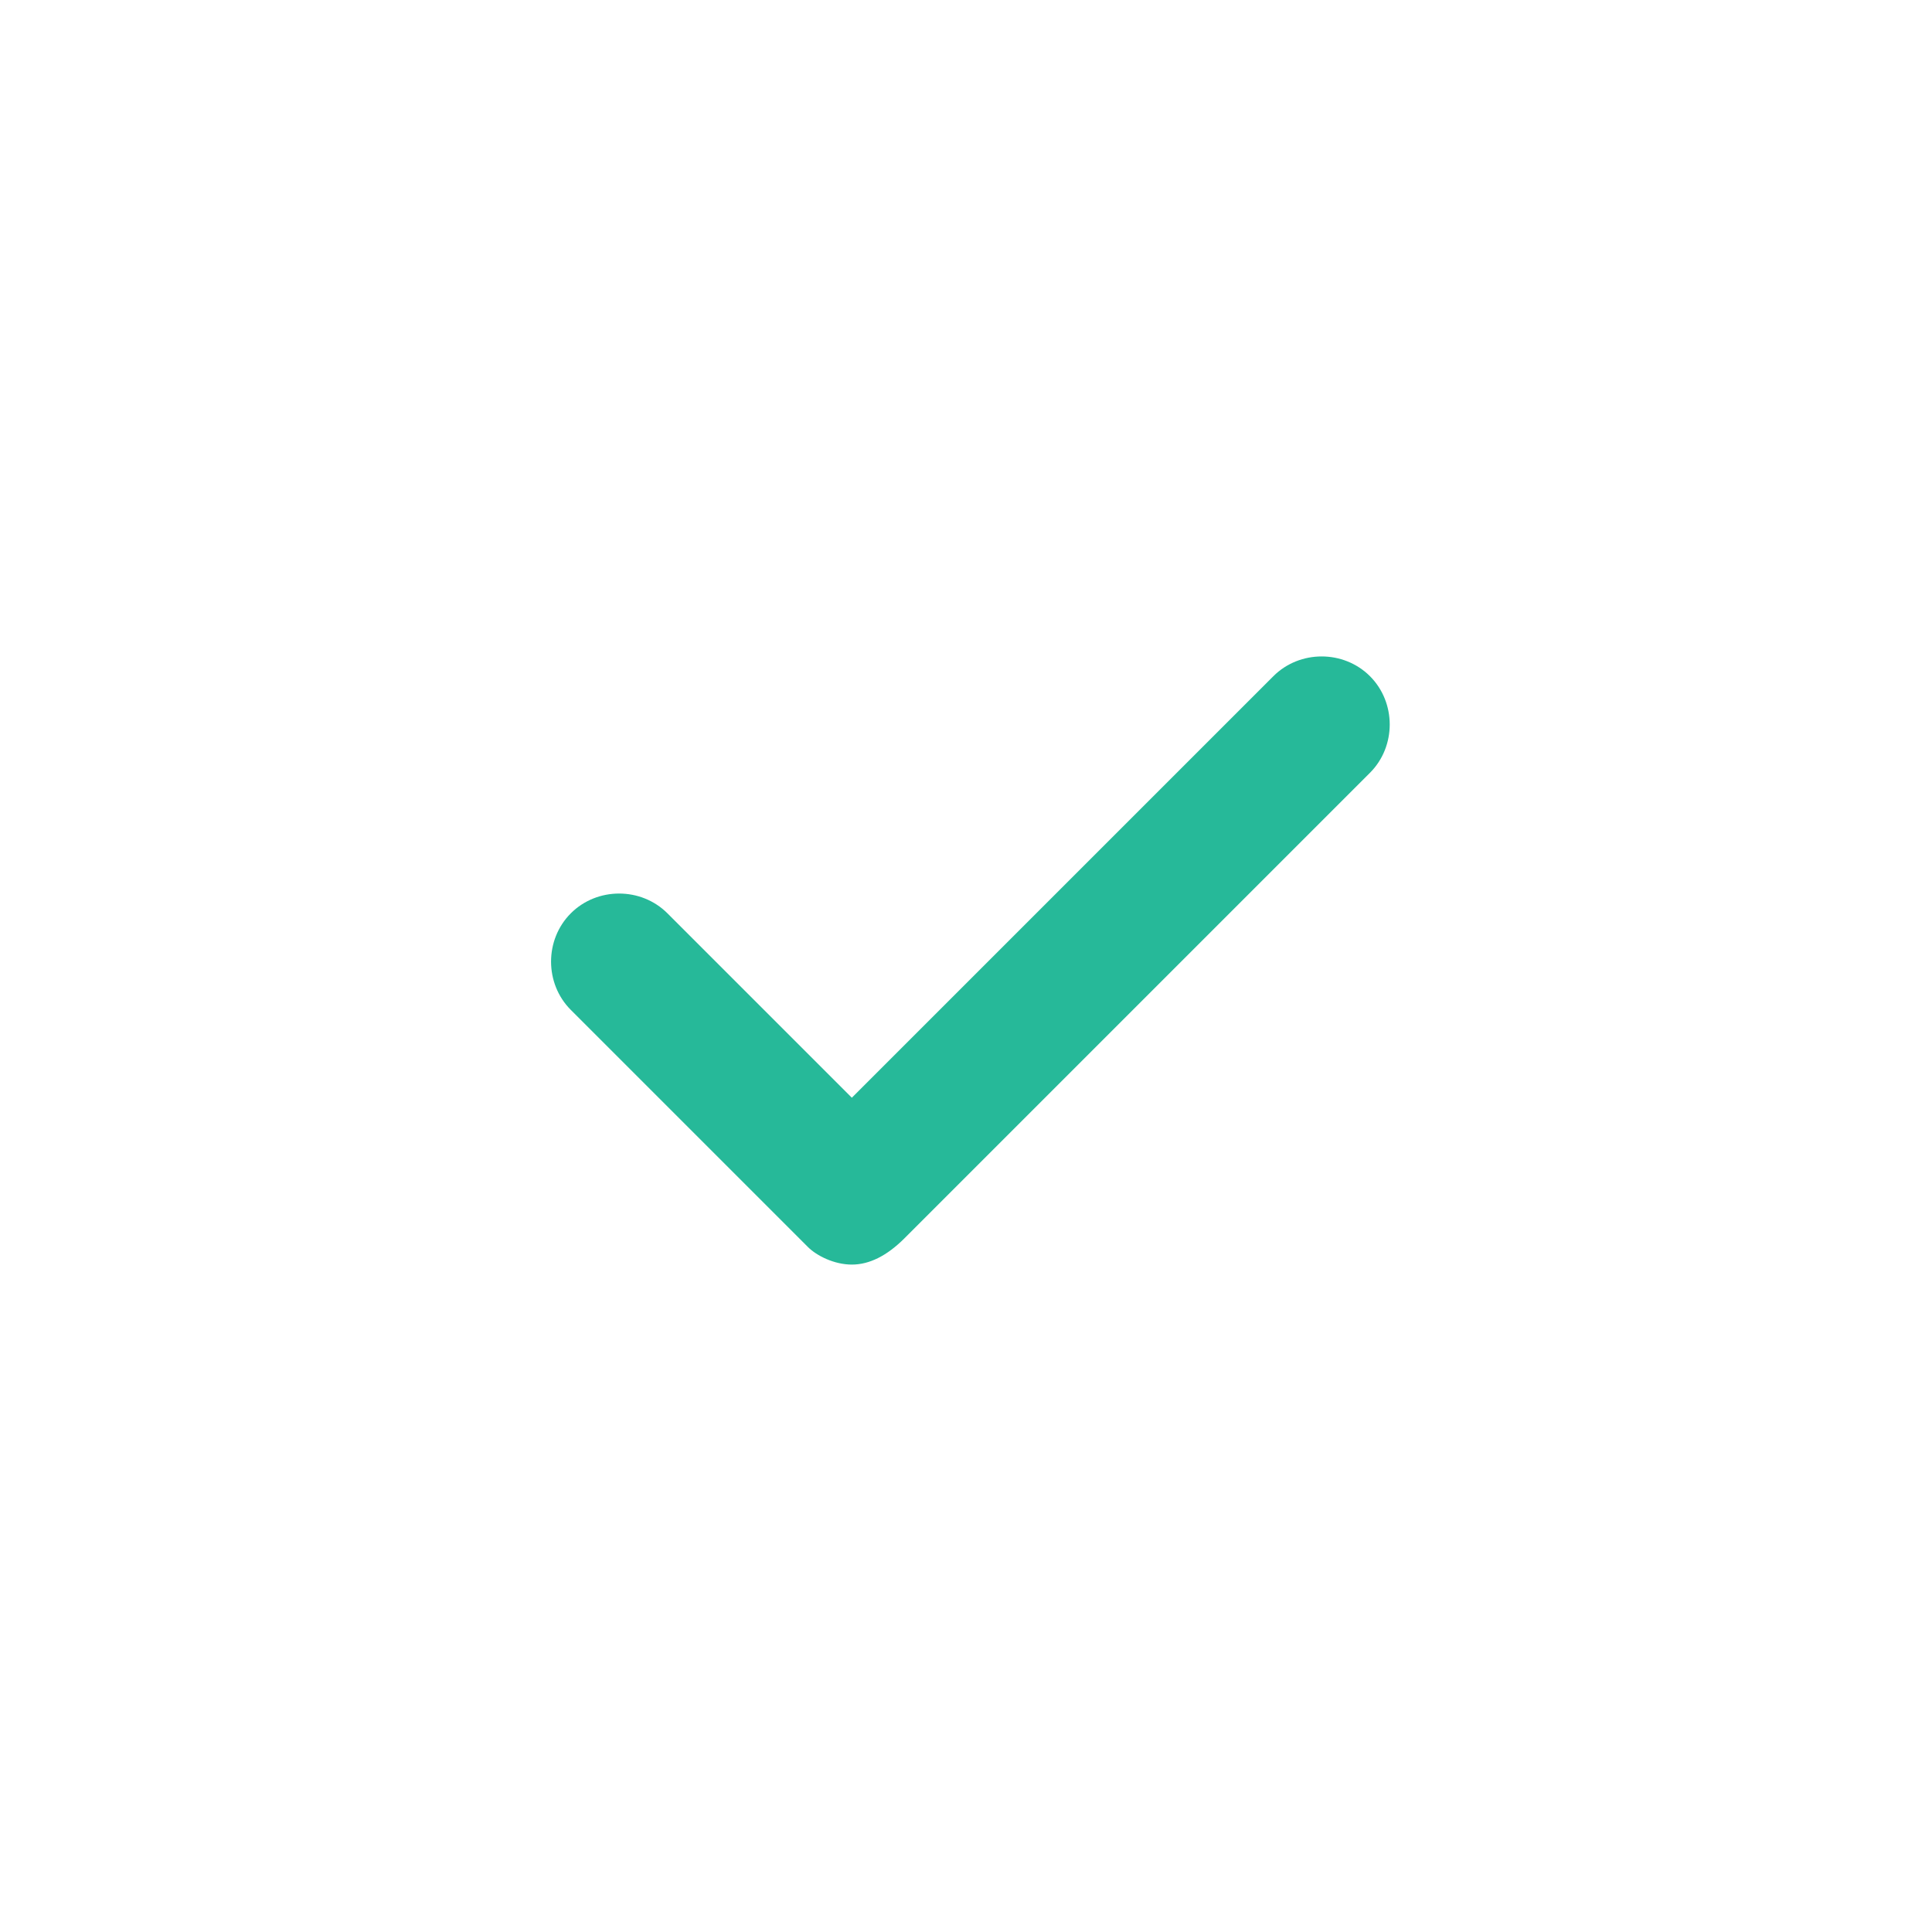
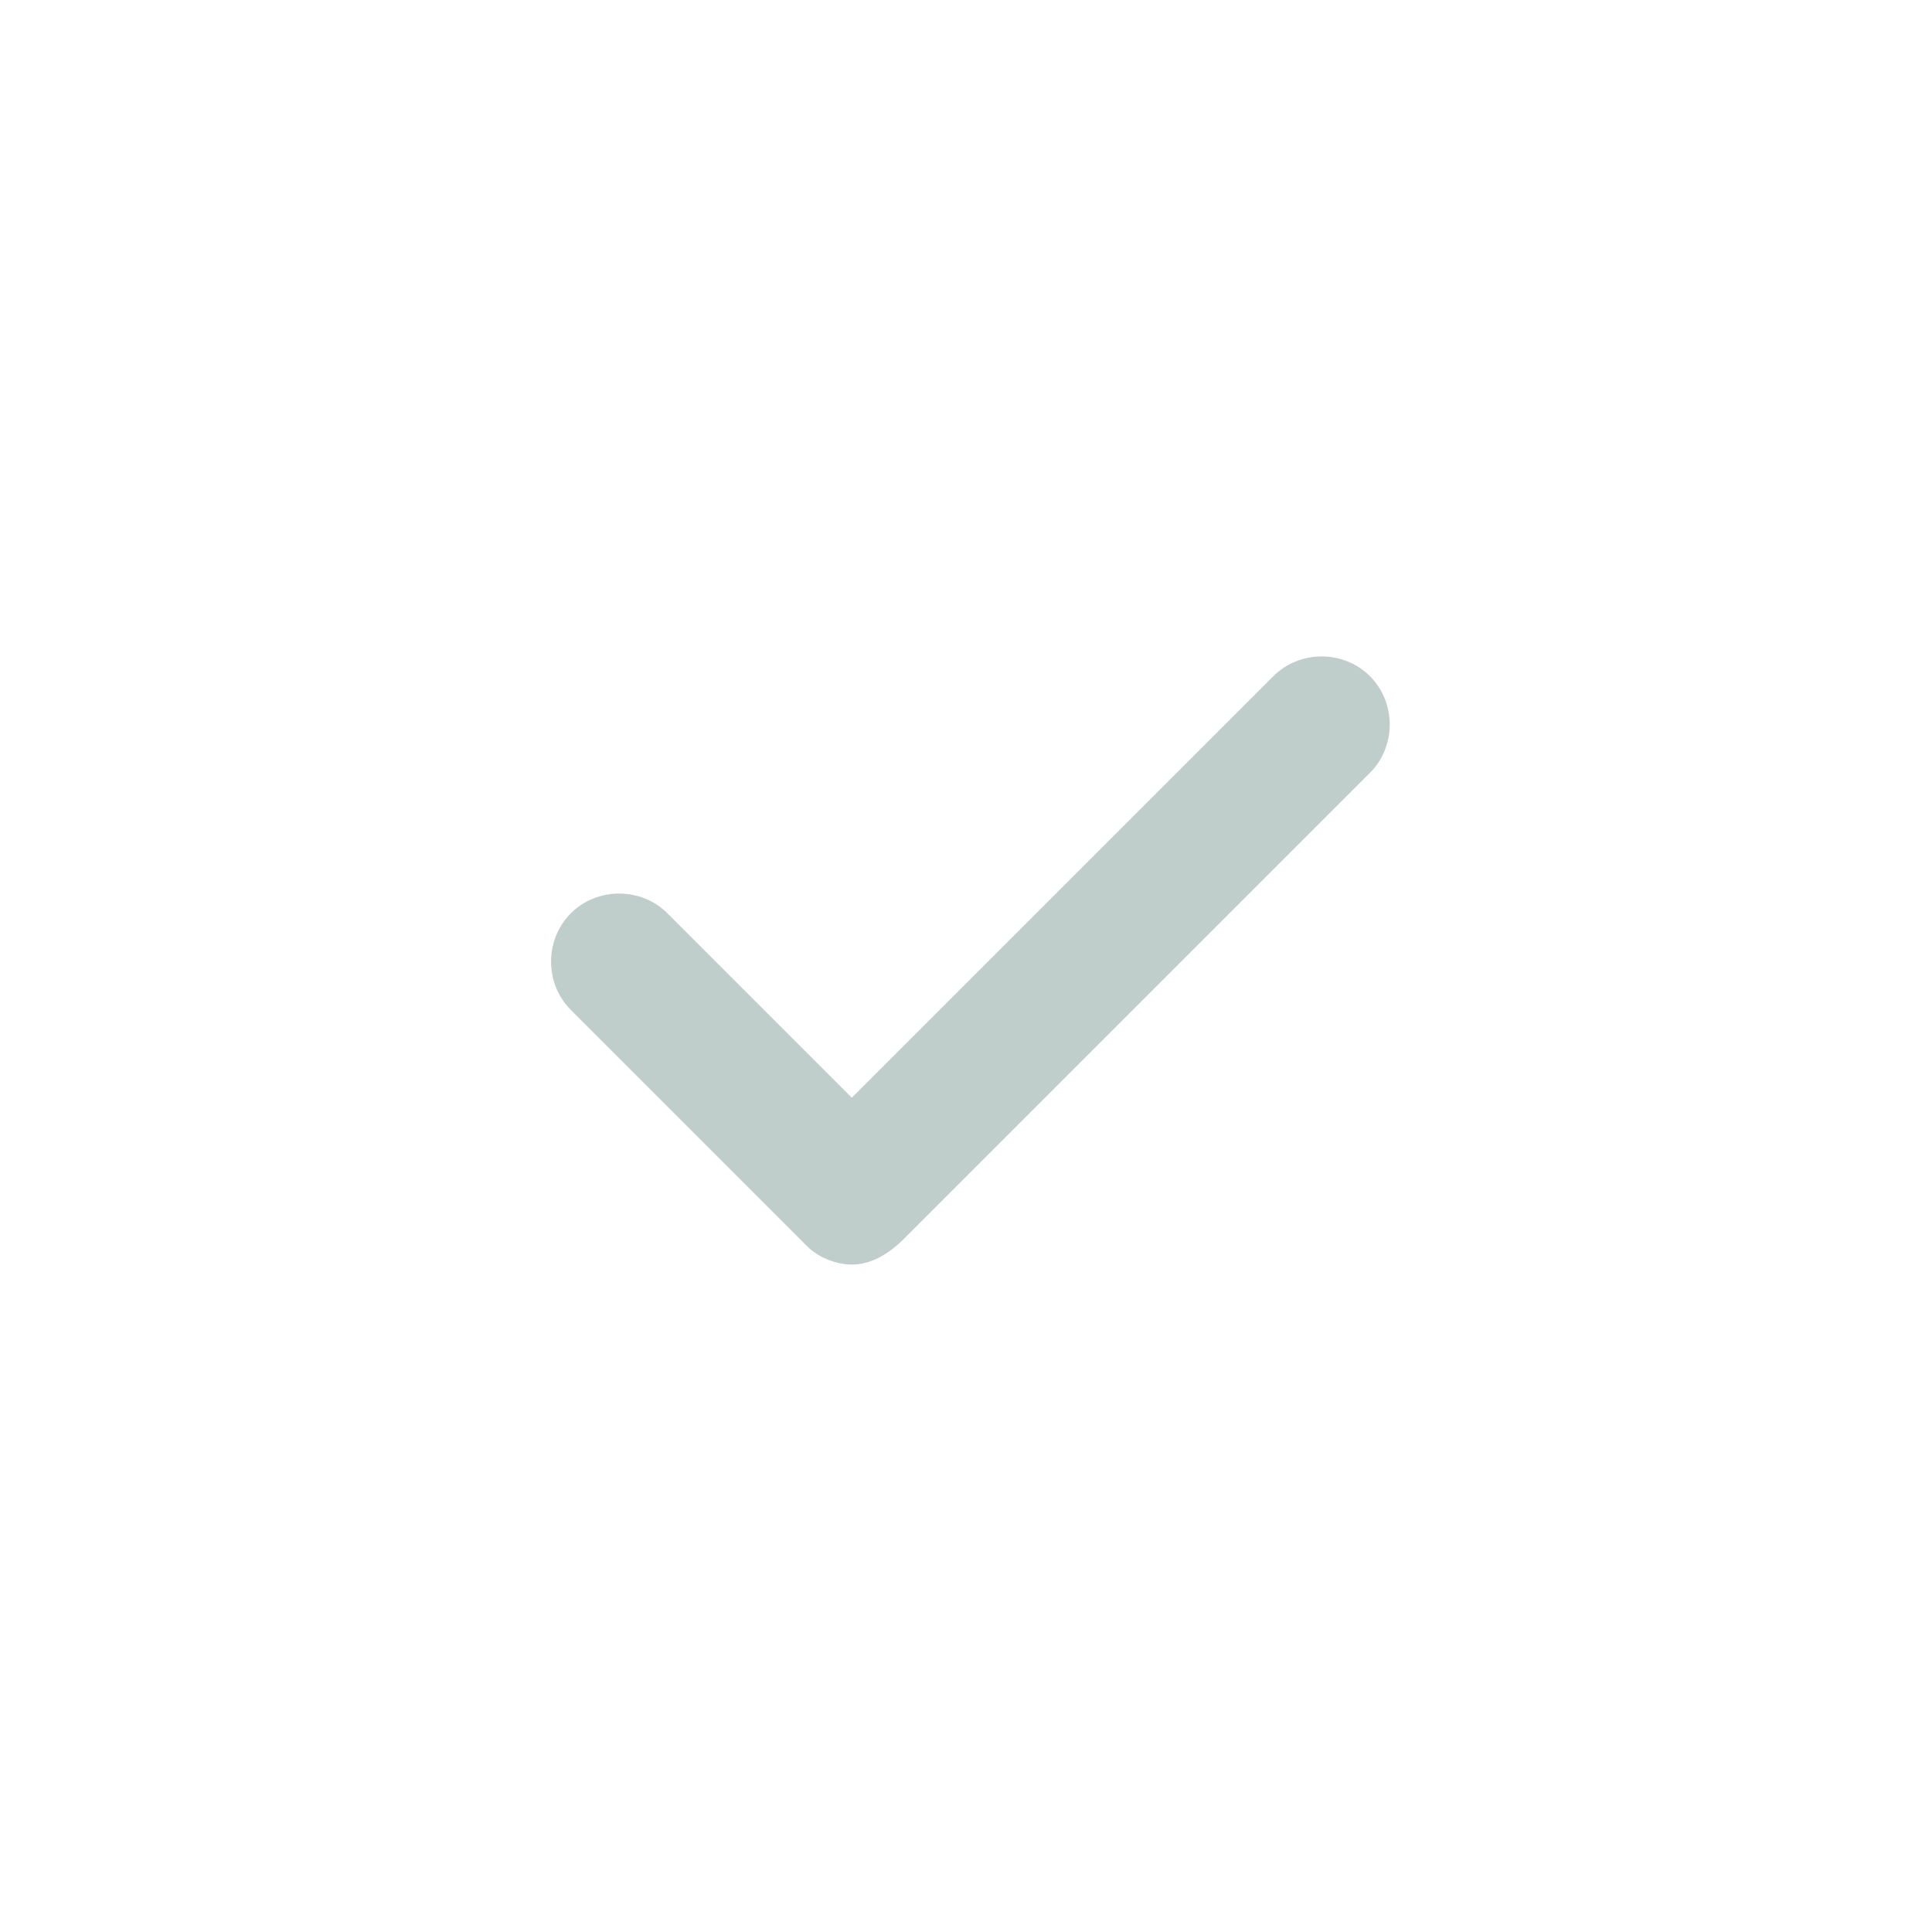
<svg xmlns="http://www.w3.org/2000/svg" version="1.1" id="Layer_1" x="0px" y="0px" viewBox="0 0 22 22" style="enable-background:new 0 0 22 22;" xml:space="preserve">
  <style type="text/css">
	.st0{fill:none;}
- 	.st1{fill:#26B999;}
+ 	.st1{fill:#C0CECB;}
</style>
  <rect y="0" class="st0" width="22" height="22" />
  <g>
    <path class="st1" d="M9.7,14.4L9.7,14.4c-0.2,0-0.4-0.1-0.5-0.2l-2.7-2.7c-0.3-0.3-0.3-0.8,0-1.1s0.8-0.3,1.1,0l2.1,2.1l4.8-4.8   c0.3-0.3,0.8-0.3,1.1,0s0.3,0.8,0,1.1l-5.3,5.3C10.1,14.3,9.9,14.4,9.7,14.4z" />
  </g>
</svg>
